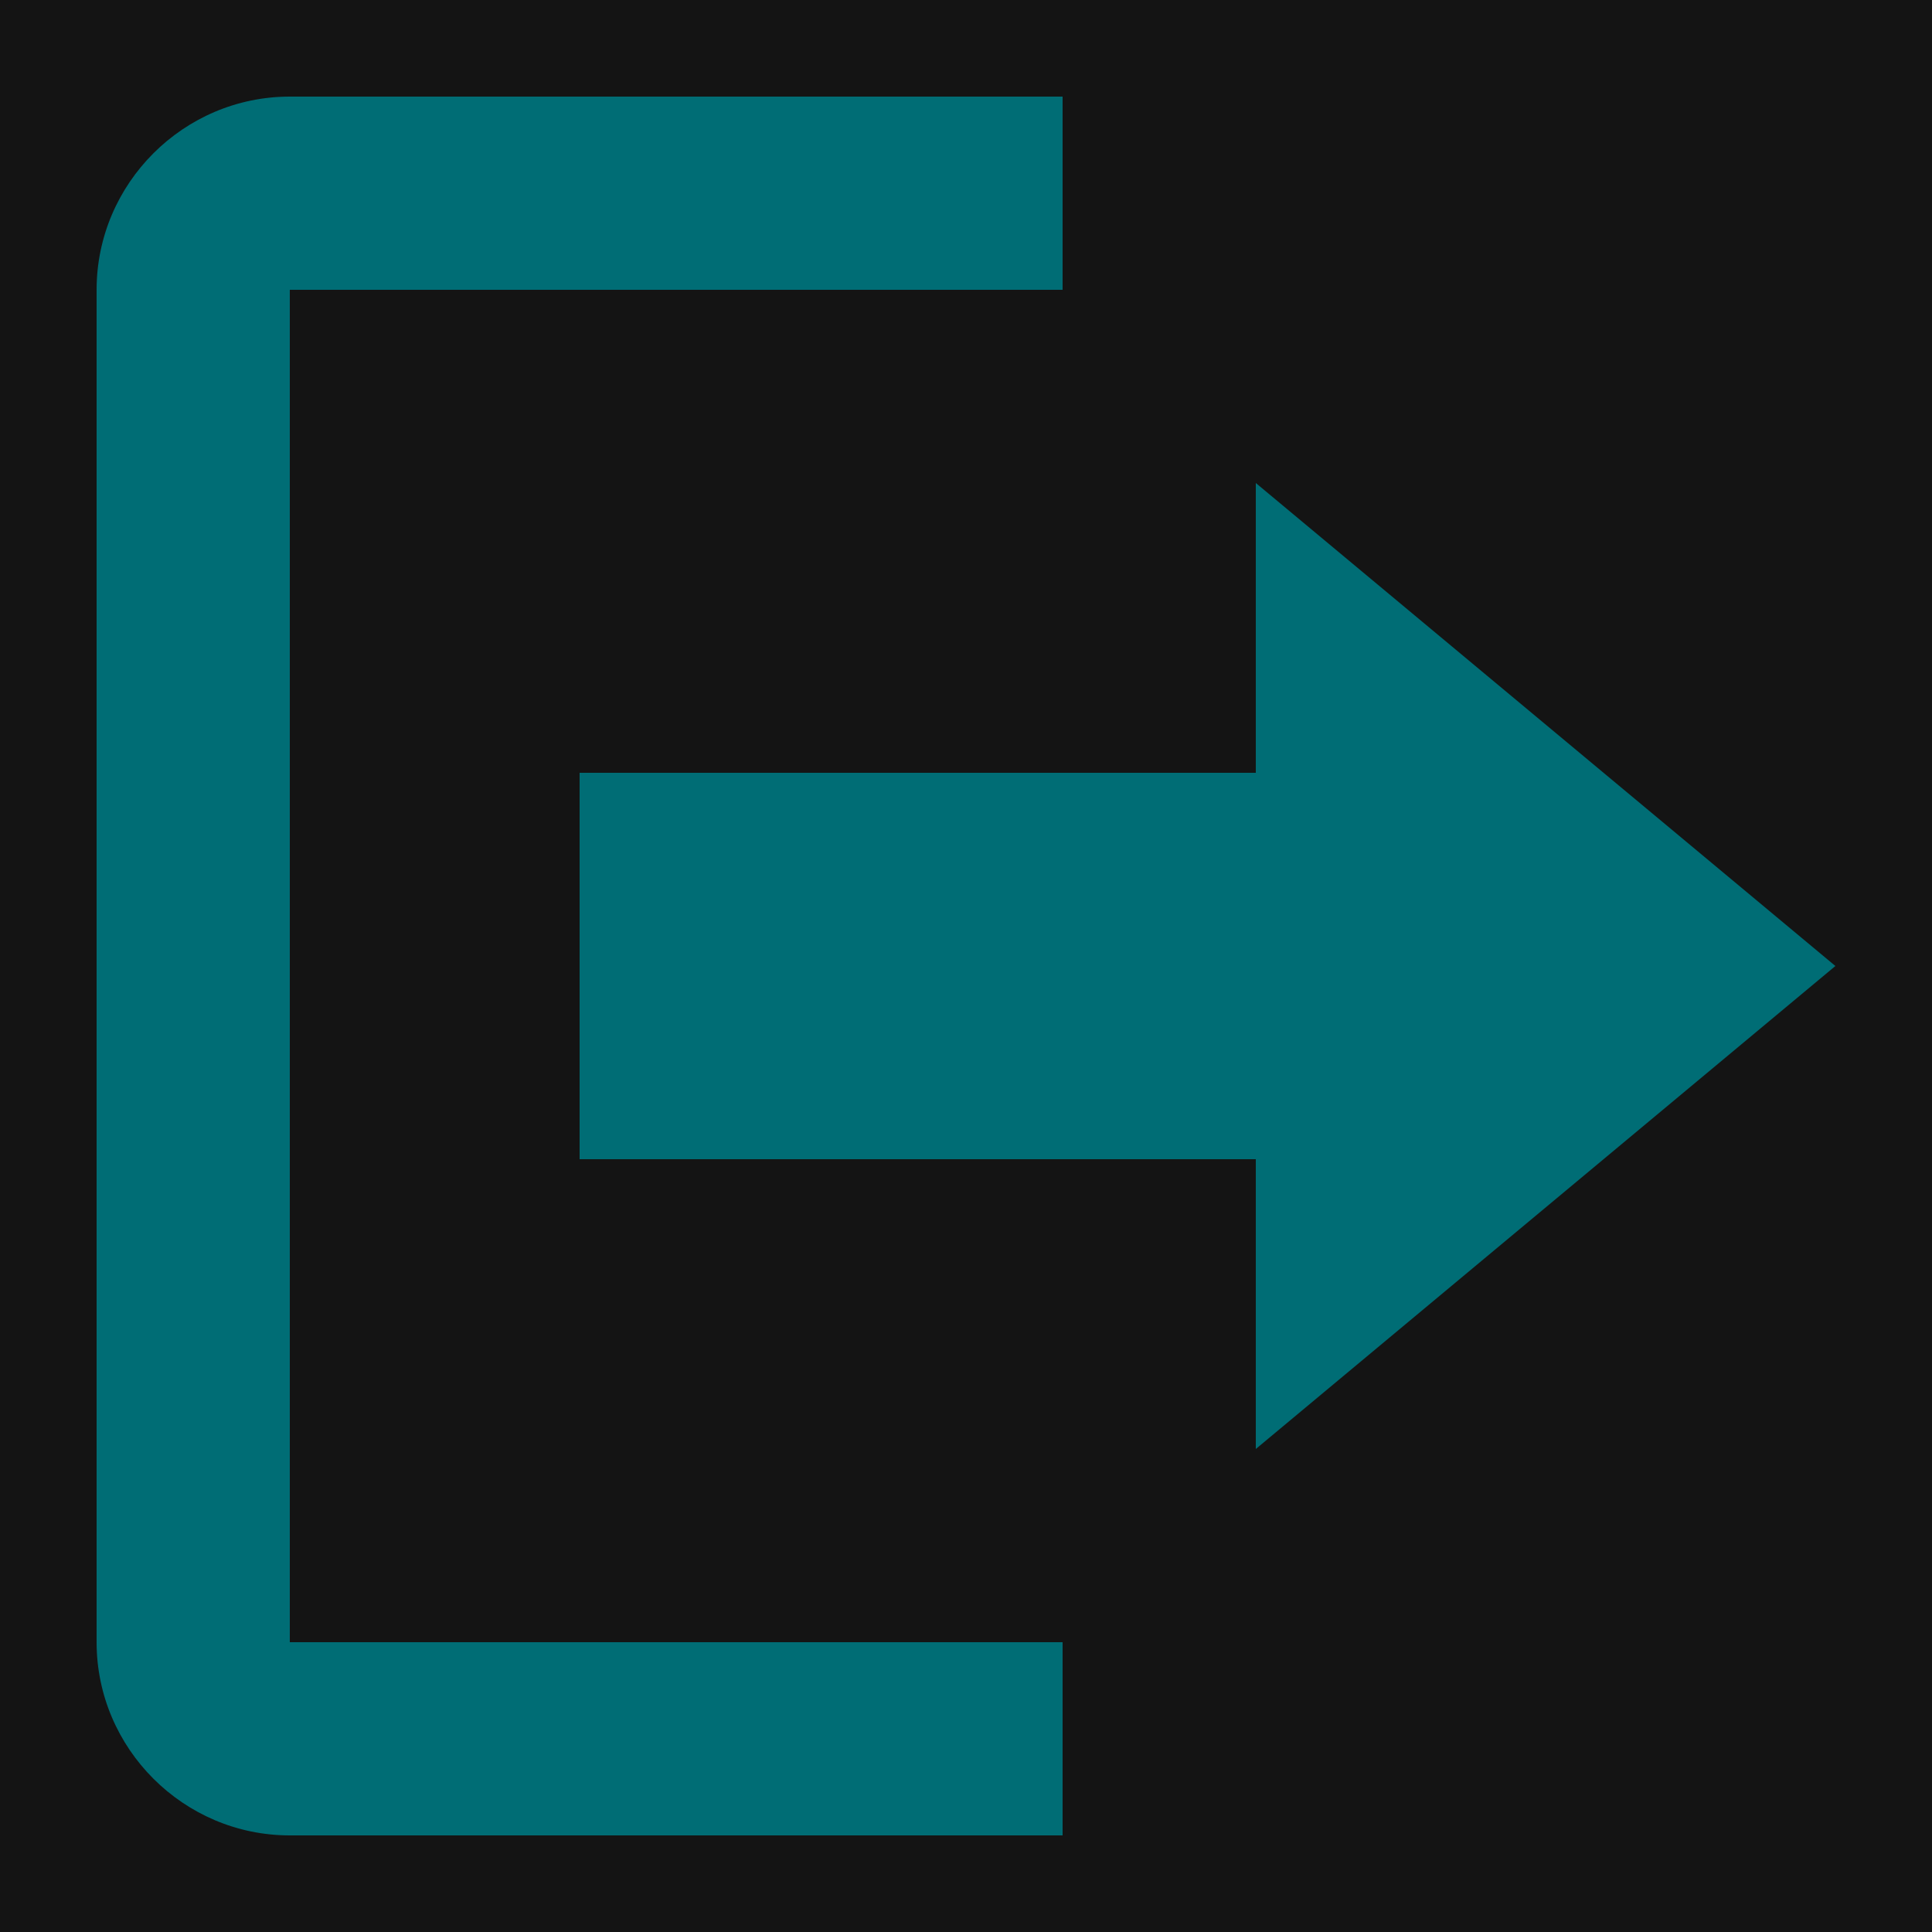
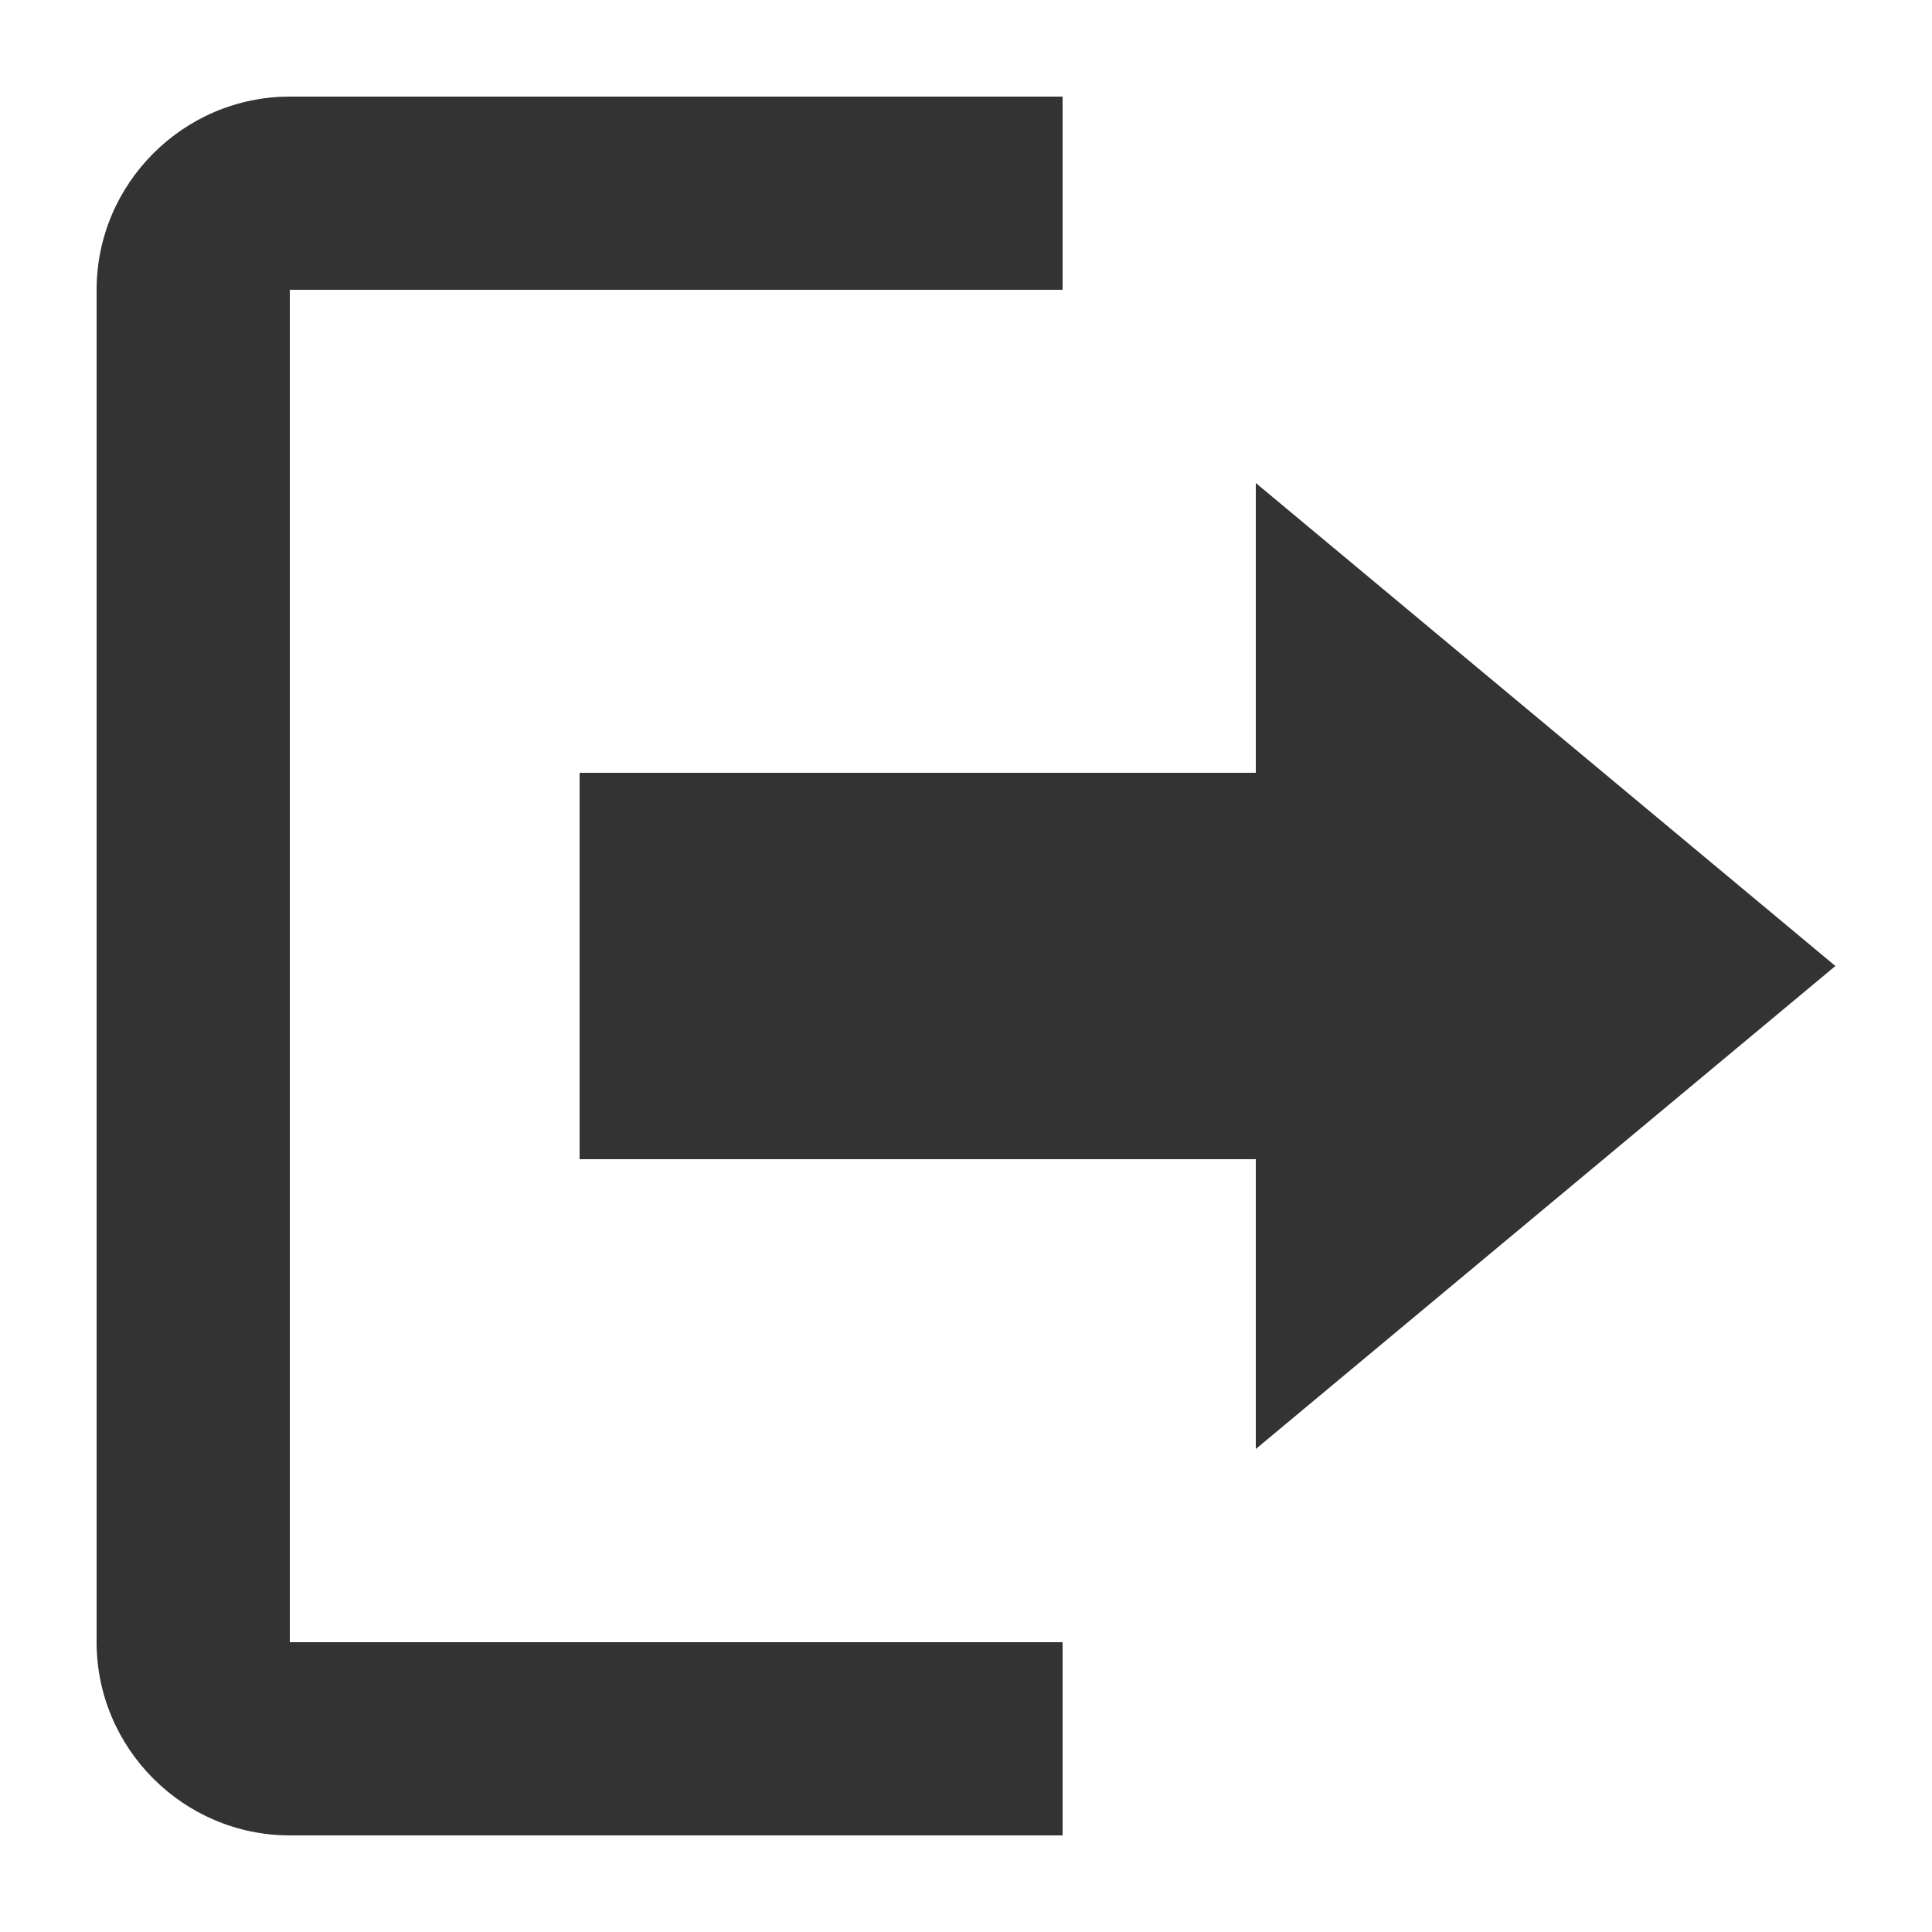
<svg xmlns="http://www.w3.org/2000/svg" version="1.1" width="20" height="20" viewBox="0 0 20 20">
-   <rect fill="#141414" x="0" y="0" width="20" height="20" />
-   <path fill="#006d75" d="M19 10l-6-5v3h-7v4h7v3l6-5zM3 3h8v-2h-8c-1.1 0-2 0.9-2 2v14c0 1.1 0.9 2 2 2h8v-2h-8v-14z" />
+   <path fill="#333" d="M19 10l-6-5v3h-7v4h7v3l6-5zM3 3h8v-2h-8c-1.1 0-2 0.9-2 2v14c0 1.1 0.9 2 2 2h8v-2h-8v-14z" />
</svg>
